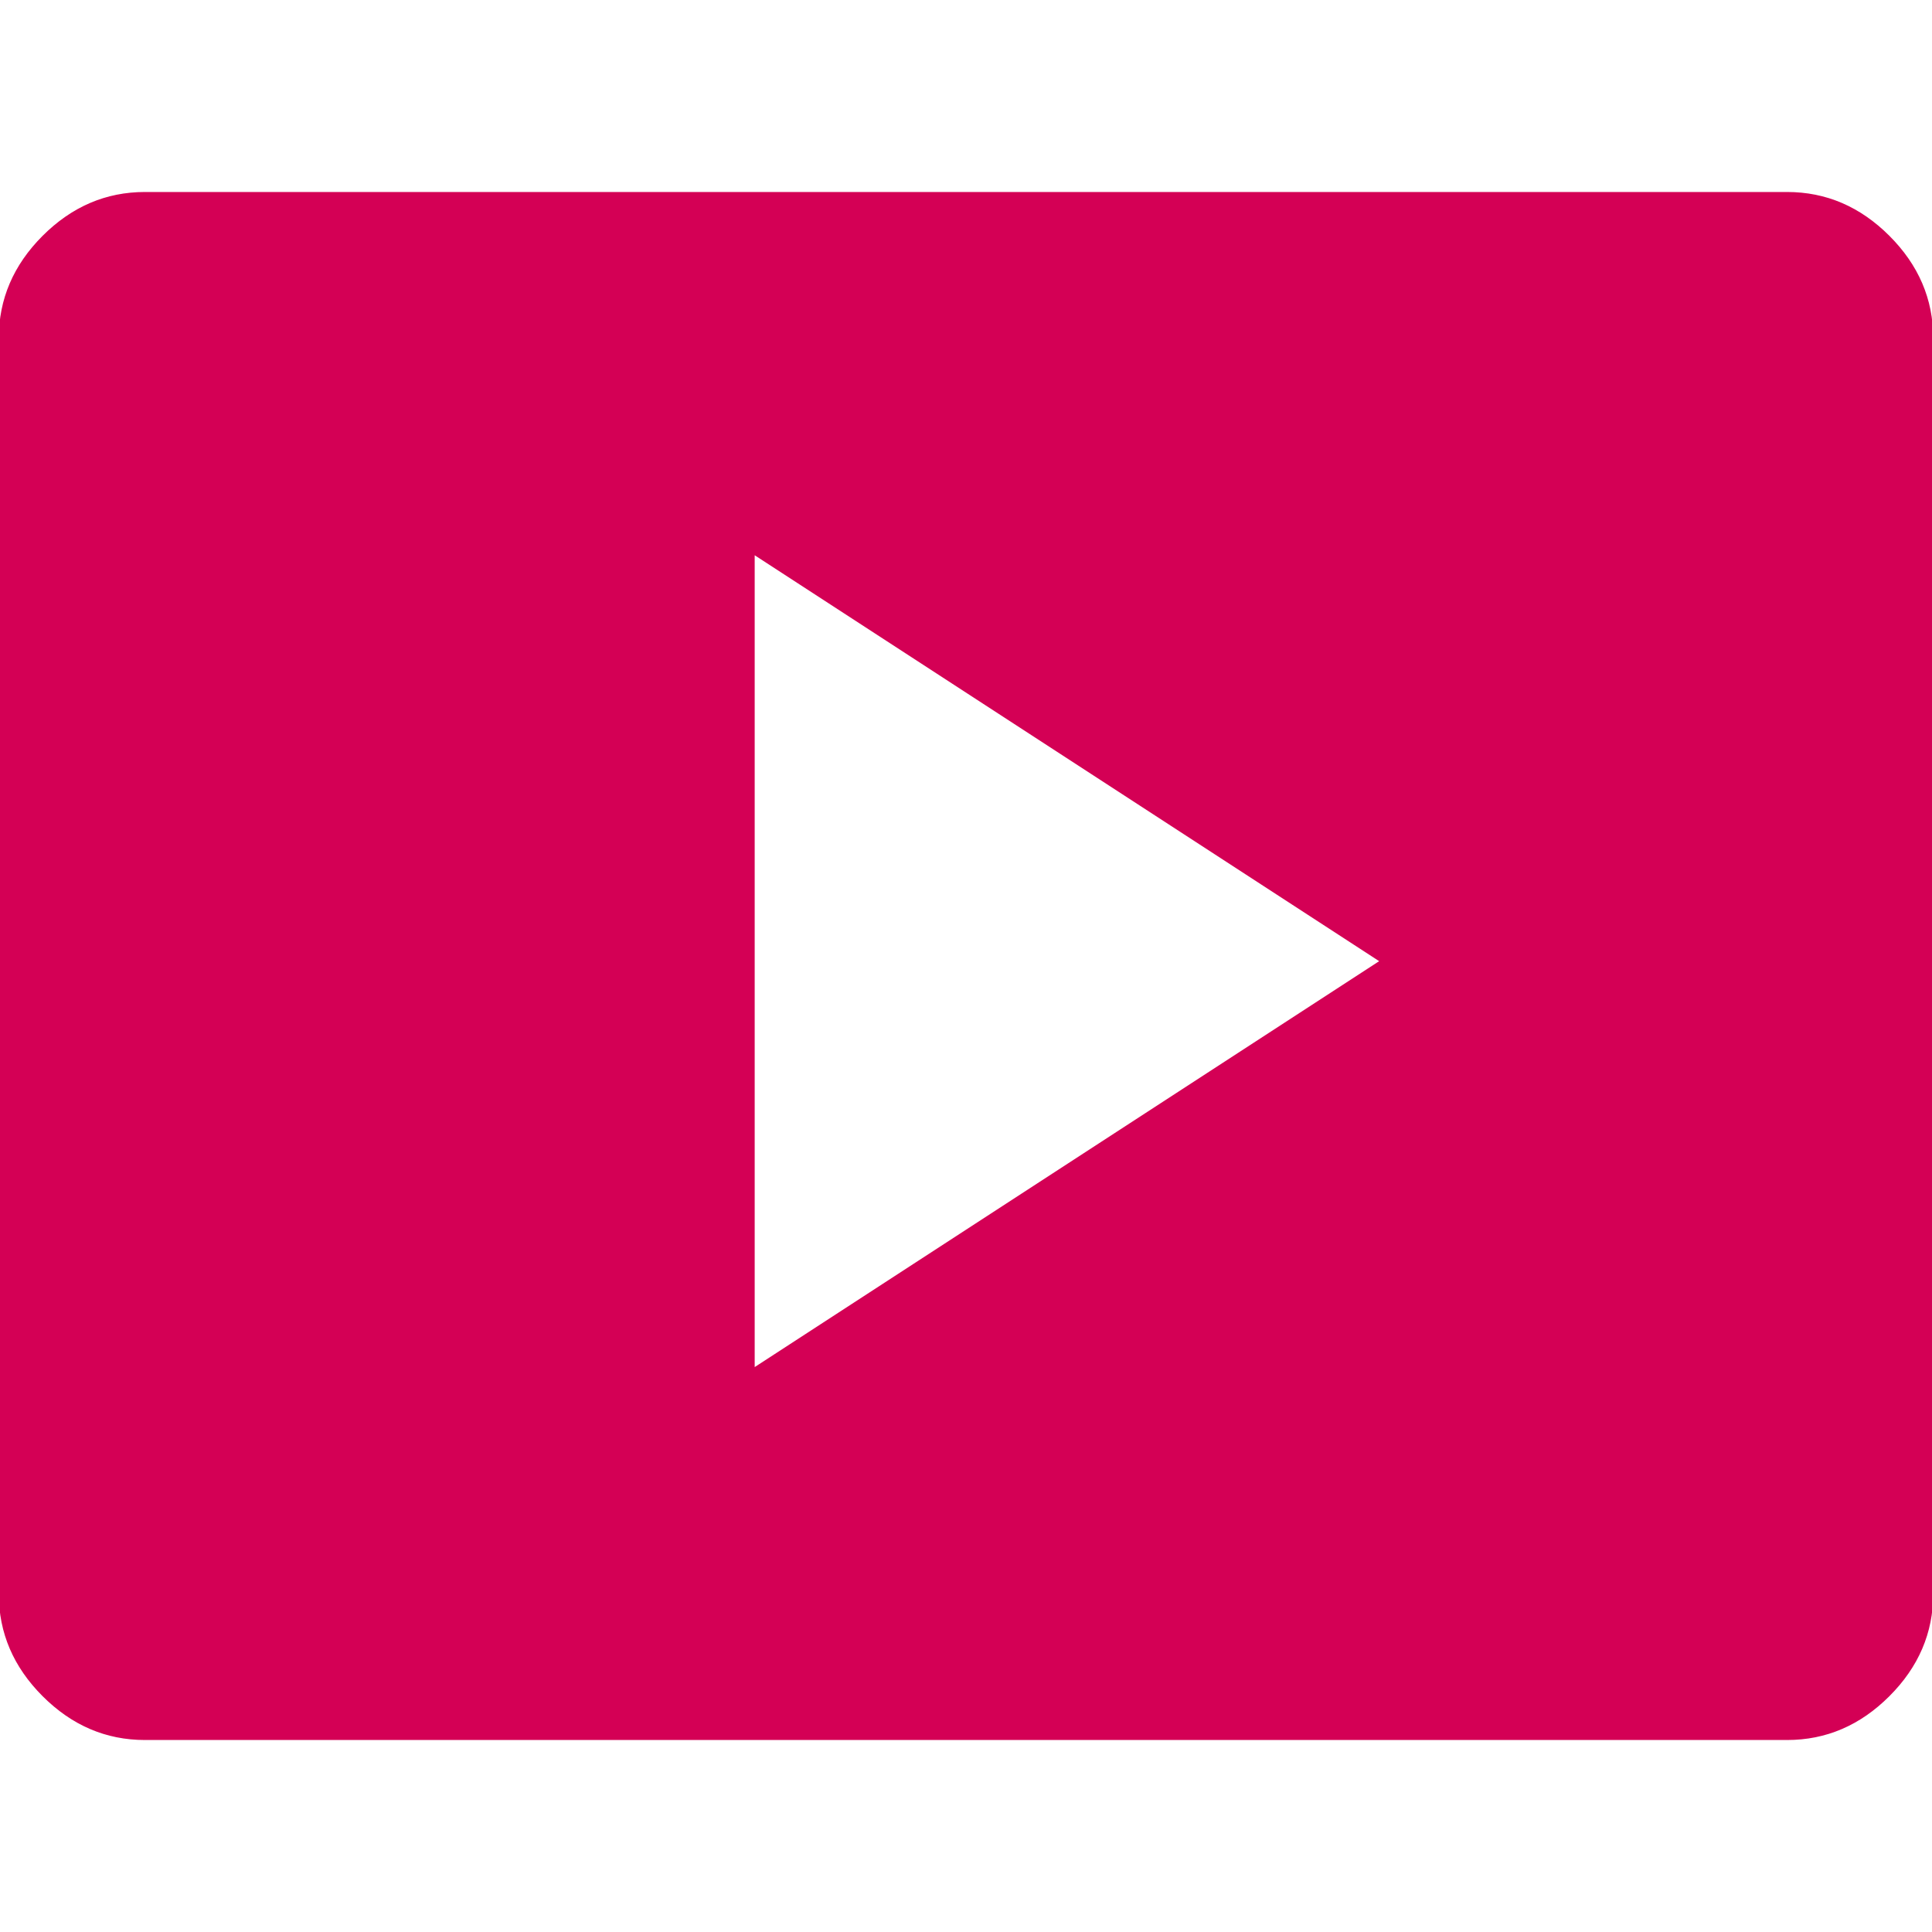
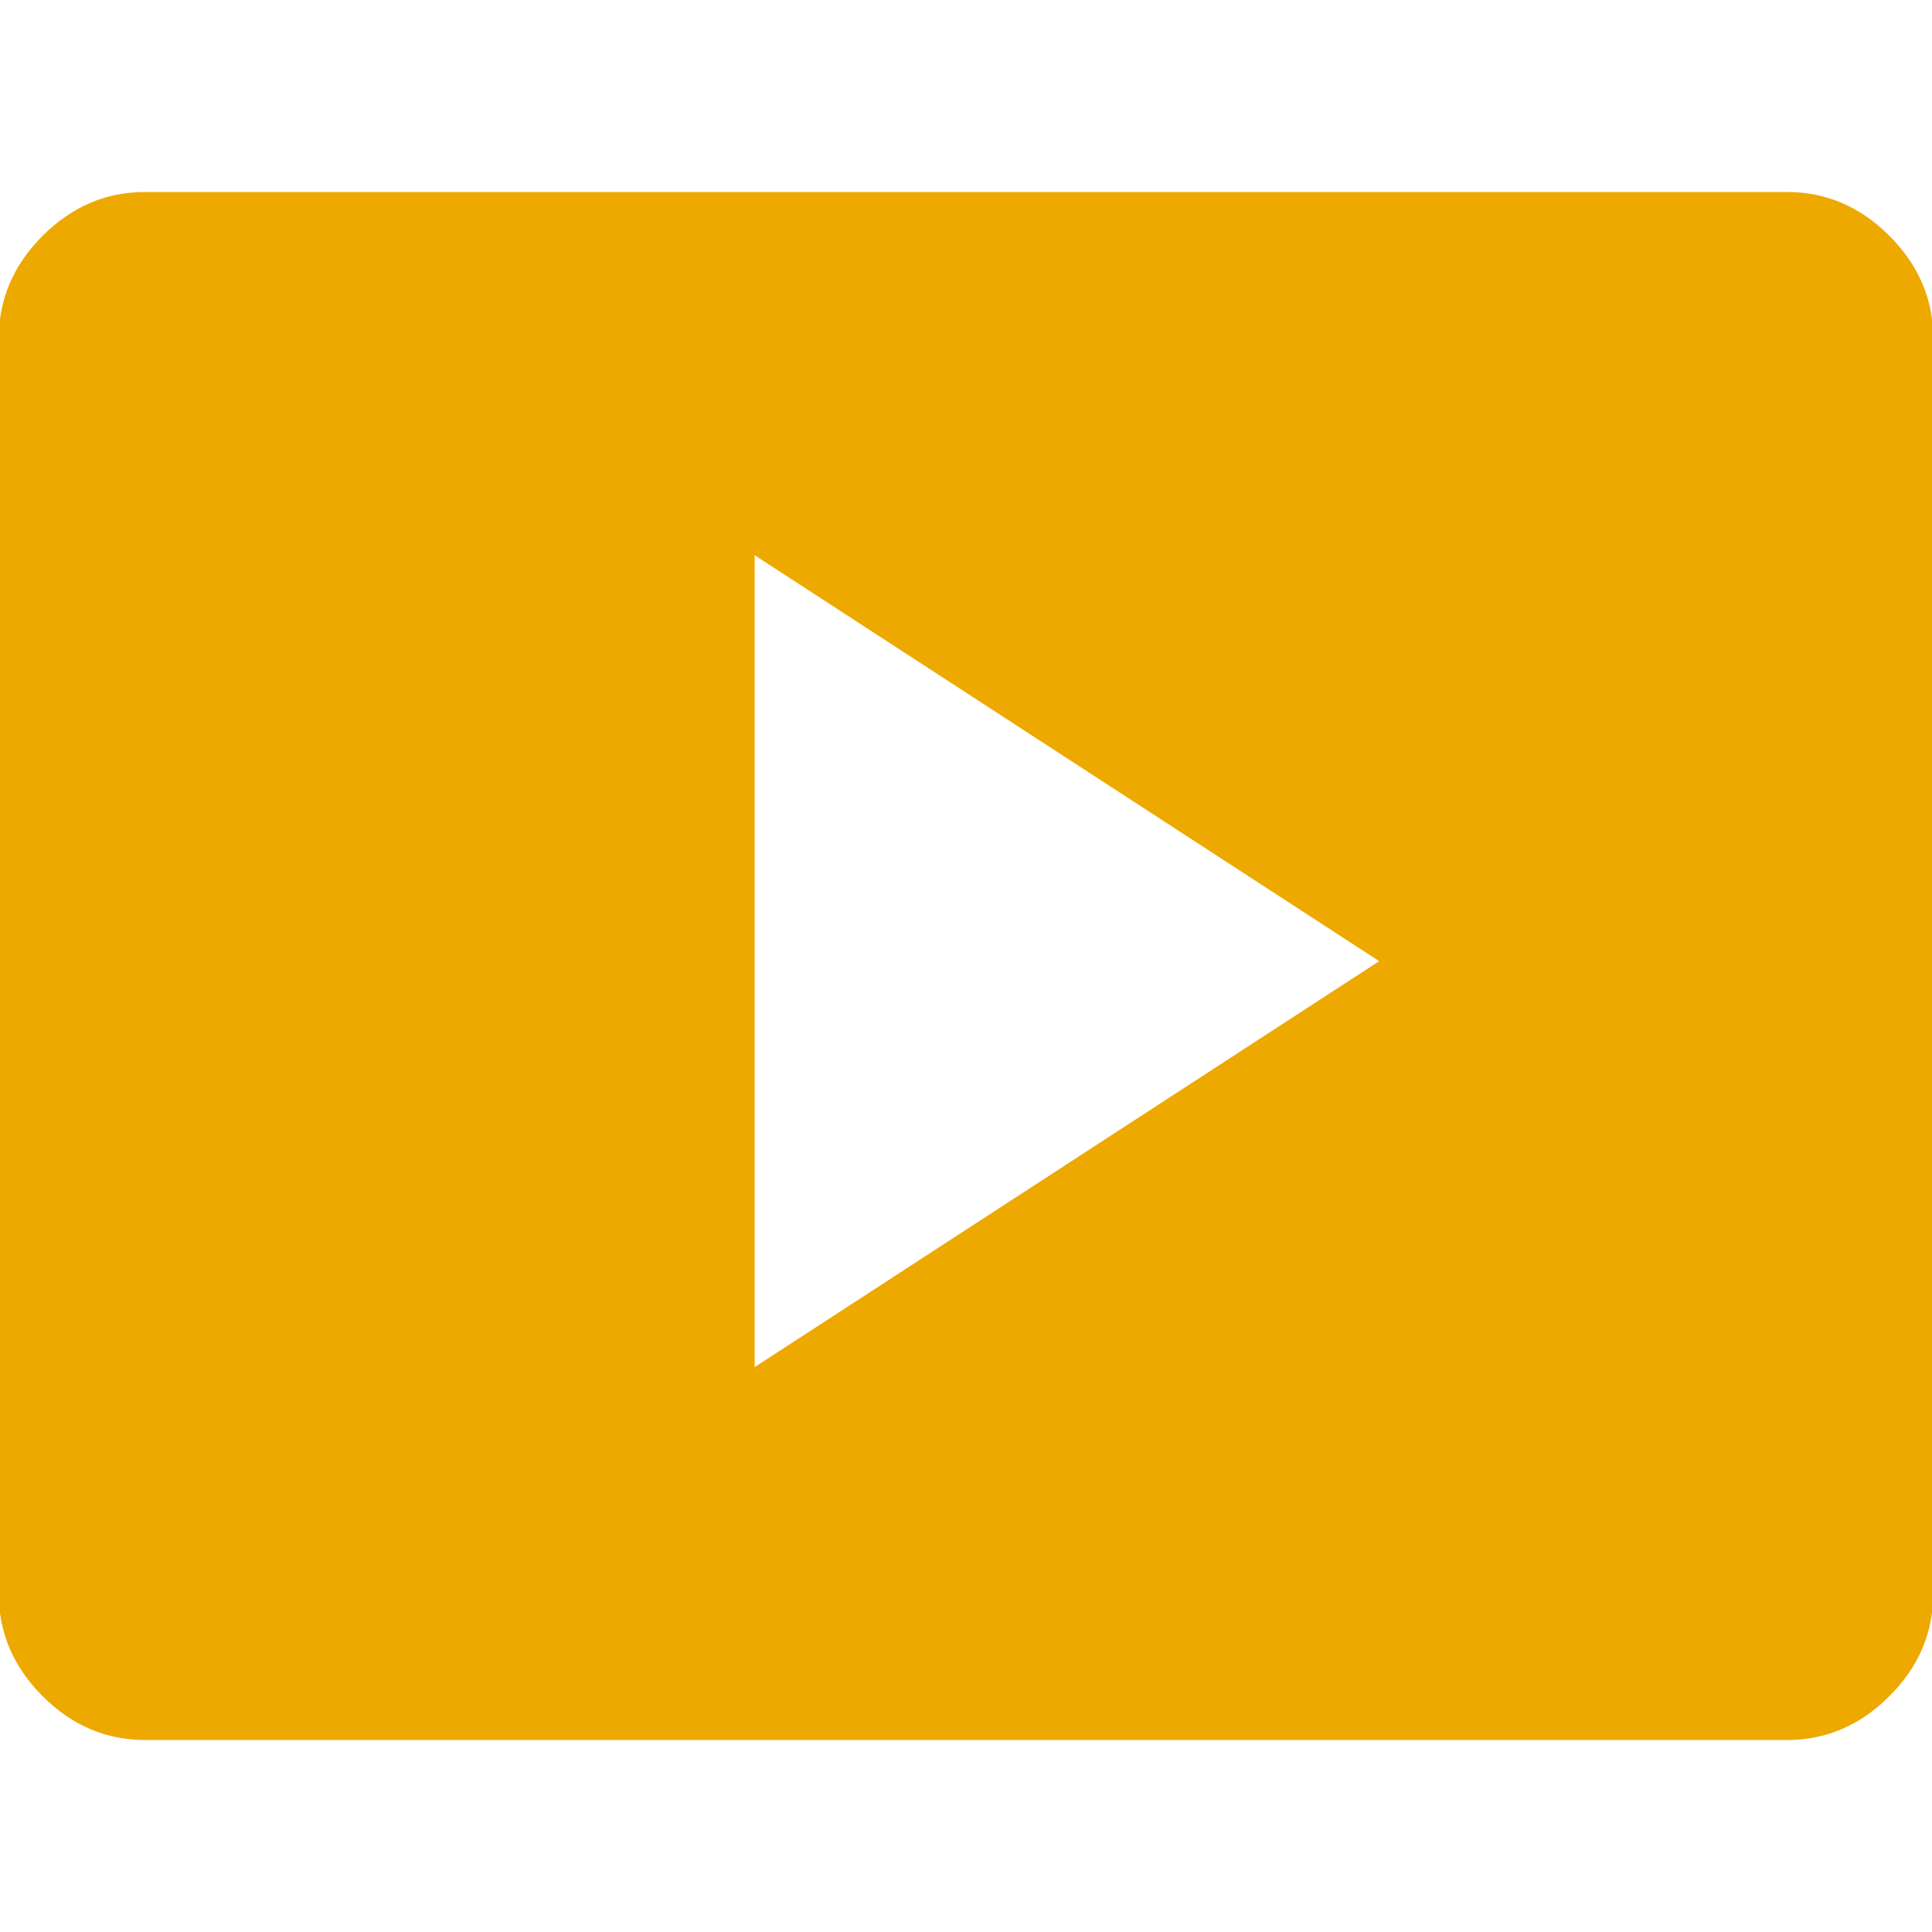
<svg xmlns="http://www.w3.org/2000/svg" version="1.1" viewBox="4 4 40 40" width="40" height="40" fill="none">
-   <svg height="48px" viewBox="0 -960 960 960" width="48px" fill="#d40055" stroke="#d40055">
-     <path d="m392-313 260-169-260-169v338ZM140-160q-24 0-42-18t-18-42v-520q0-24 18-42t42-18h680q24 0 42 18t18 42v520q0 24-18 42t-42 18H140Z" fill="#d40055" stroke="#d40055" />
+   <svg height="48px" viewBox="0 -960 960 960" width="48px" fill="#eda900" stroke="#eda900">
+     <path d="m392-313 260-169-260-169v338ZM140-160q-24 0-42-18t-18-42v-520q0-24 18-42t42-18h680q24 0 42 18t18 42v520q0 24-18 42t-42 18H140Z" fill="#eda900" stroke="#eda900" />
  </svg>
</svg>
